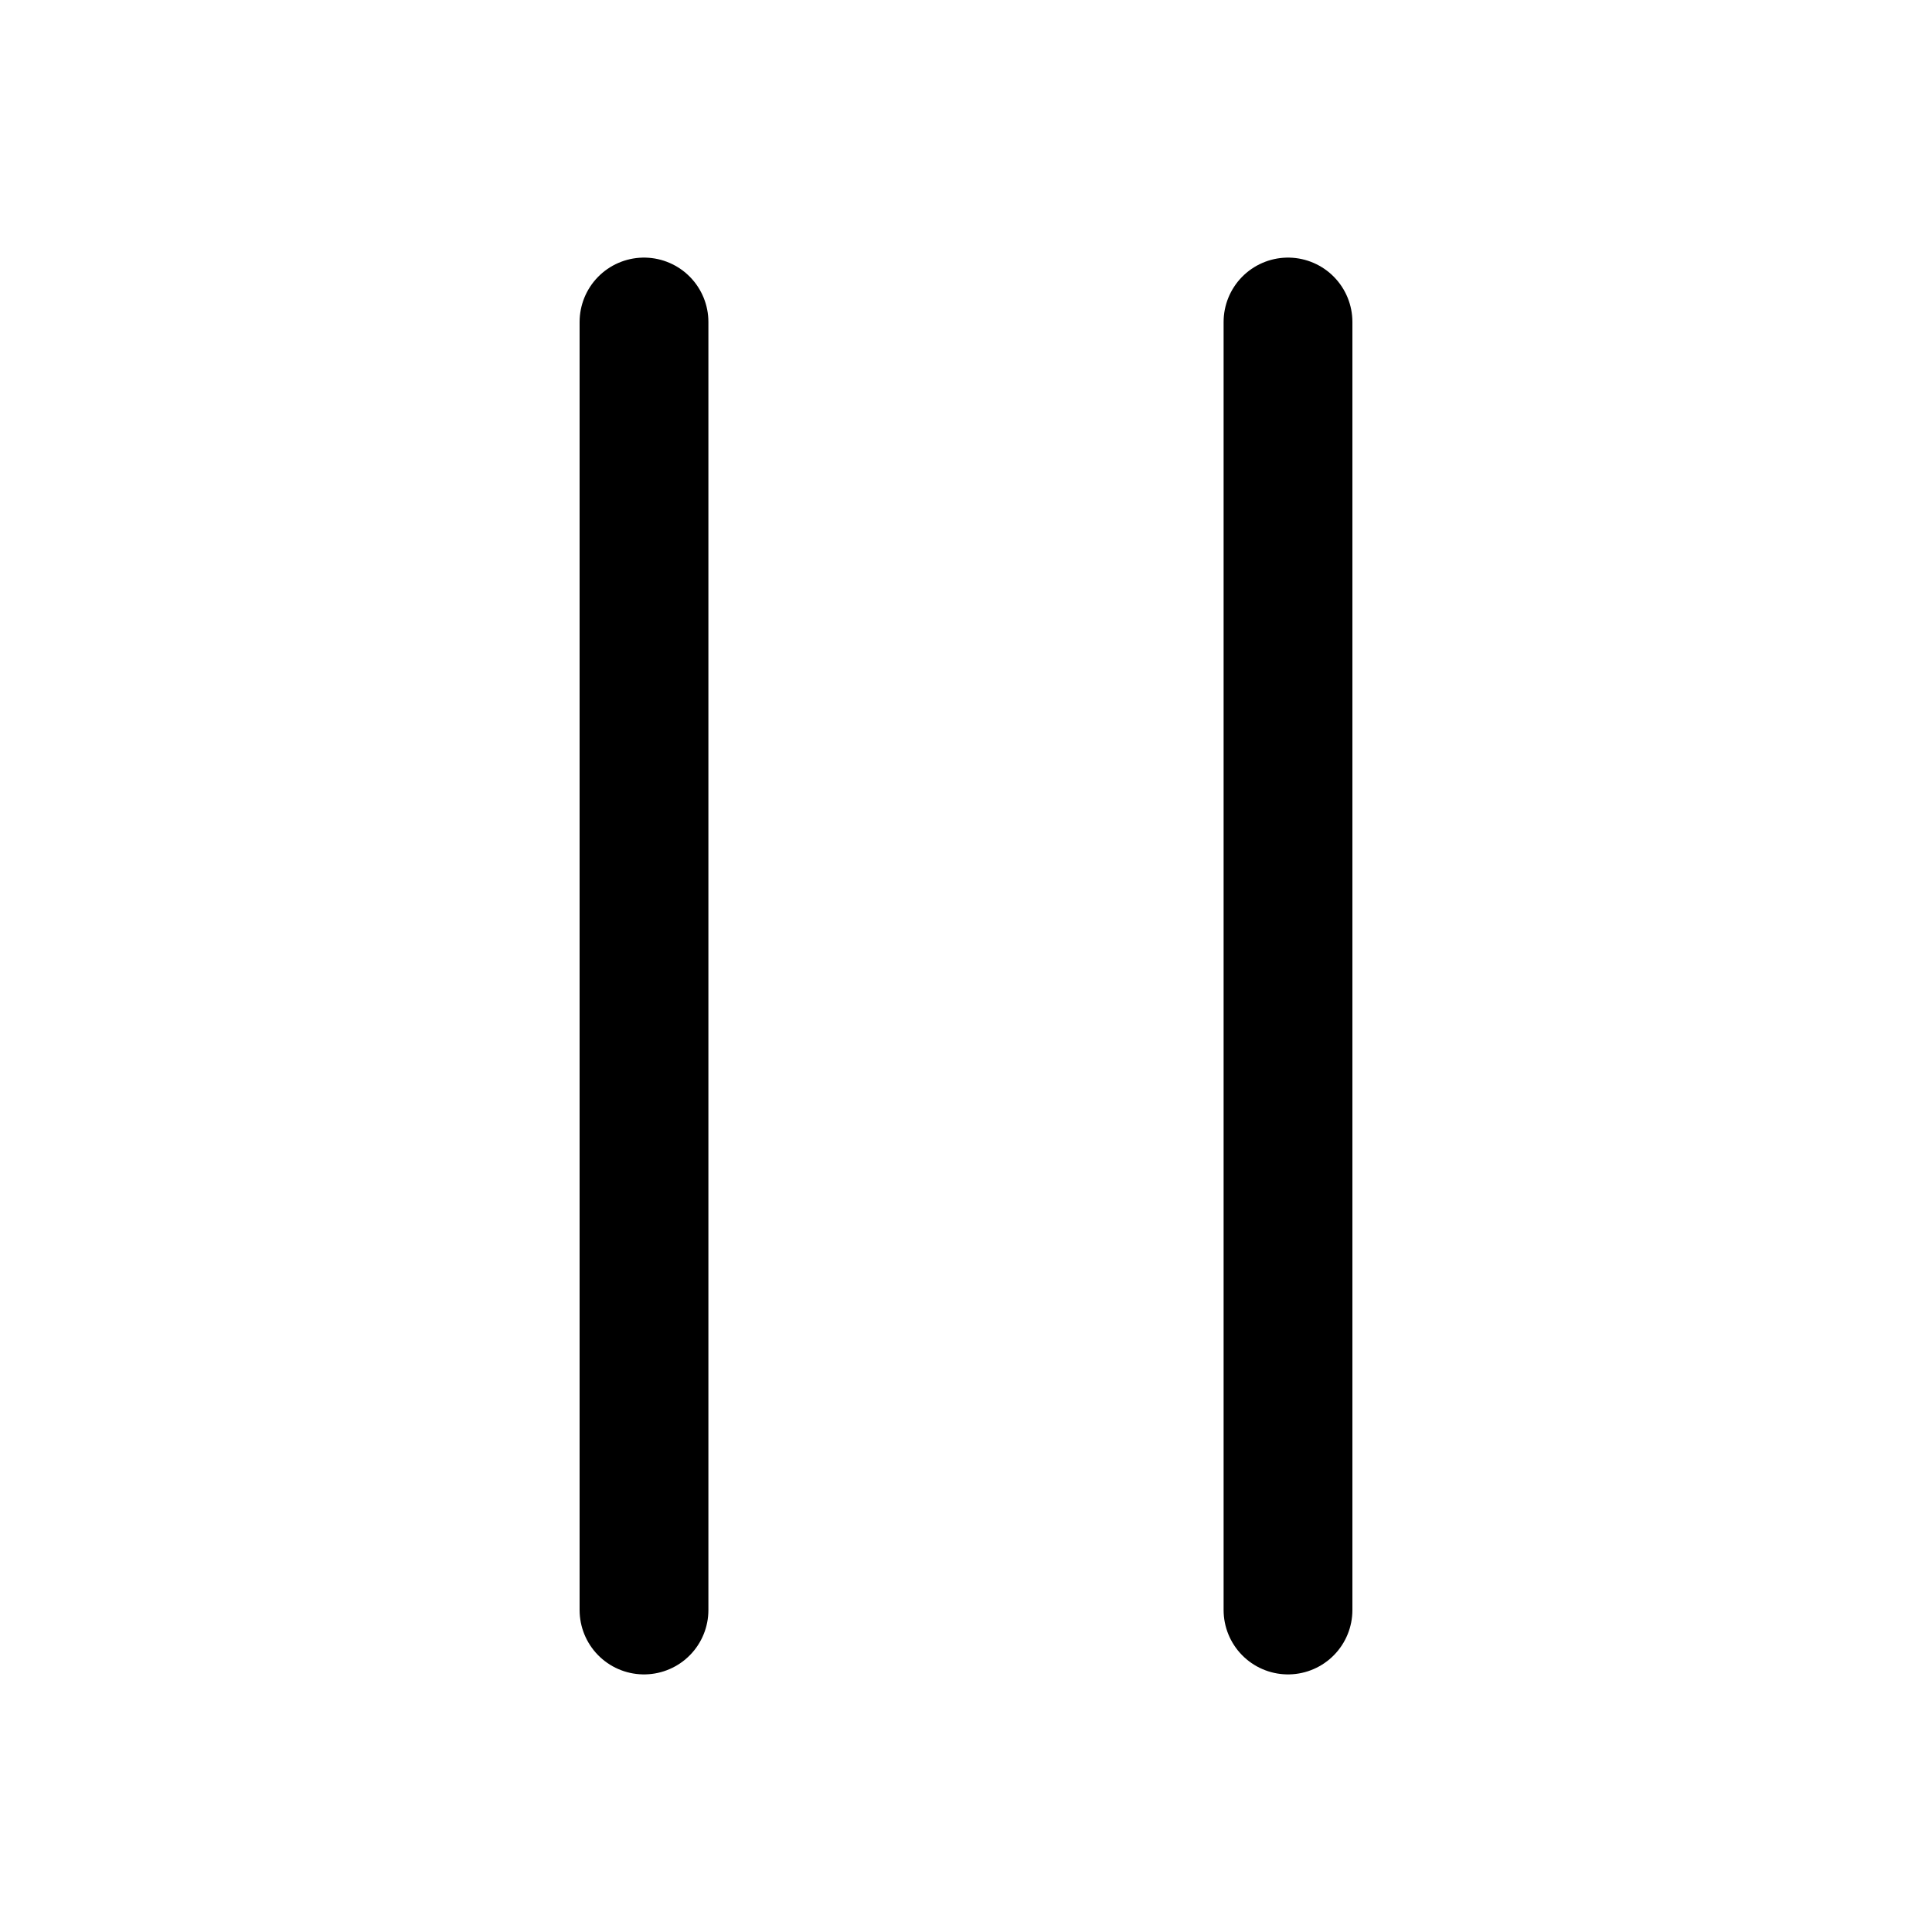
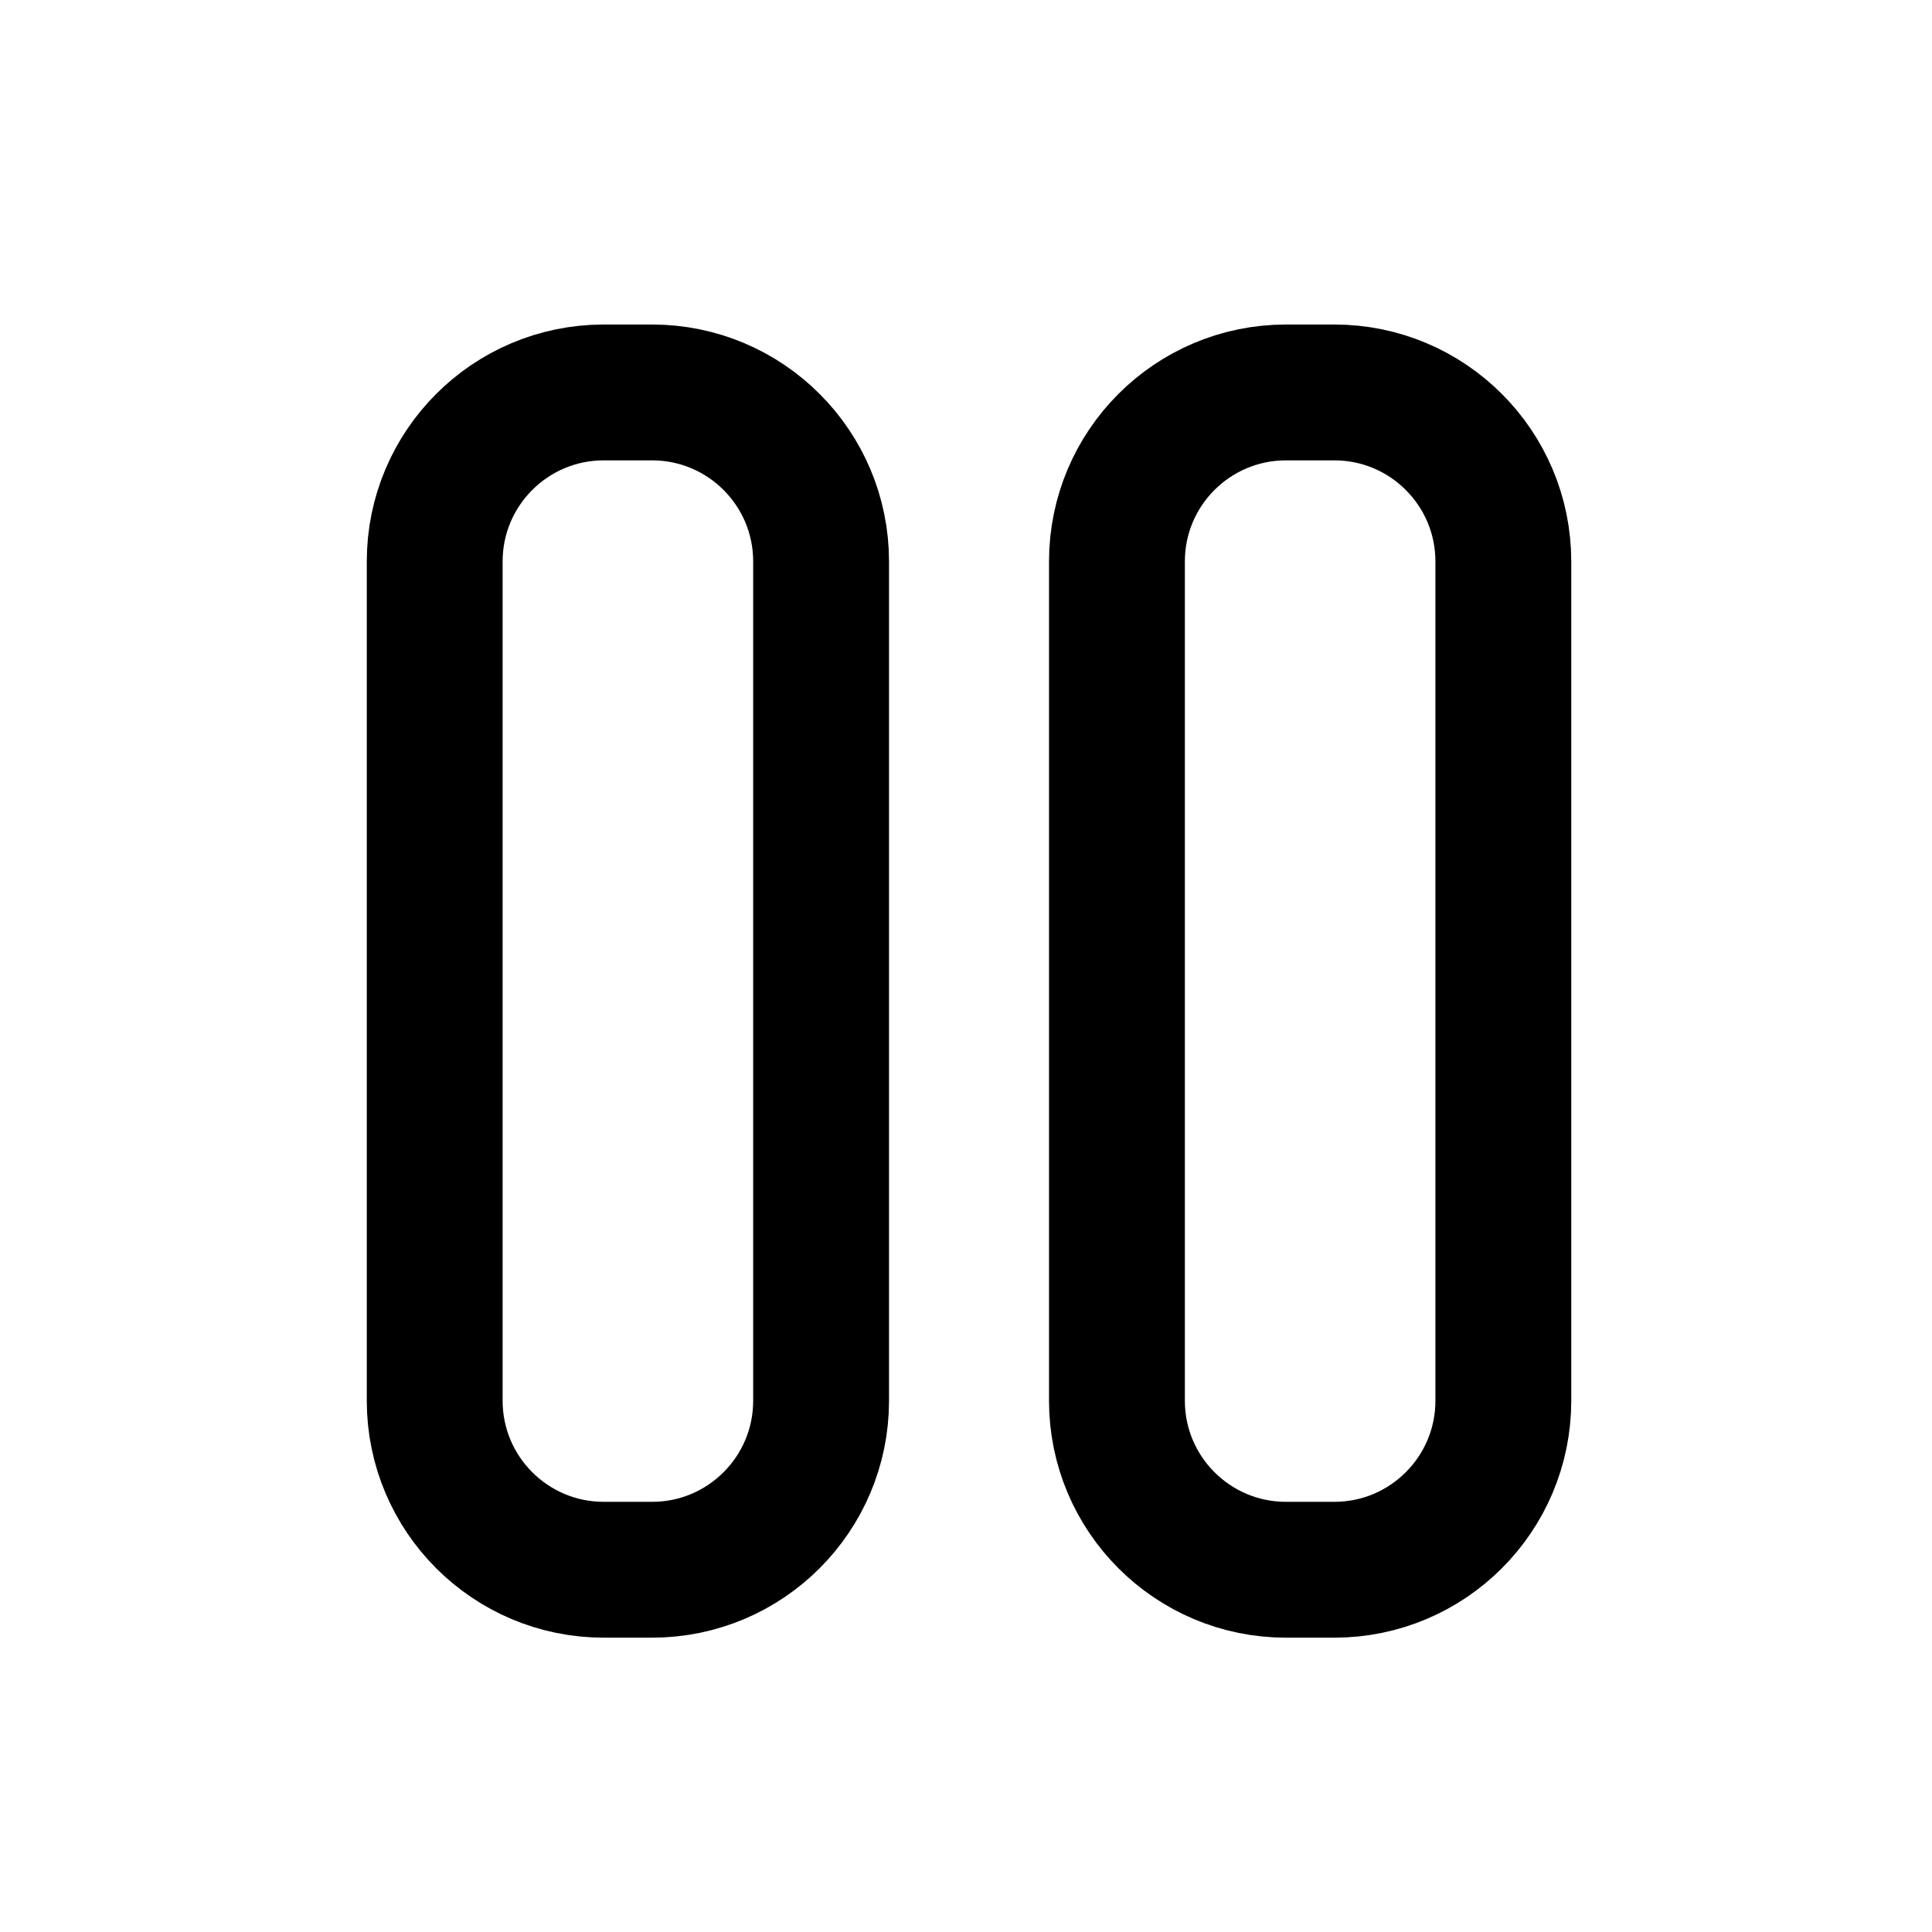
- <svg xmlns="http://www.w3.org/2000/svg" width="24" height="24" viewBox="0 0 24 24" fill="none" stroke="#000" stroke-width="1.6" stroke-linecap="round" stroke-linejoin="round">
-   <path d="M8 4v16M16 4v16" />
+ <svg xmlns="http://www.w3.org/2000/svg" width="32" height="32" viewBox="0 0 32 32" fill="none" stroke="#000" stroke-width="2.25" stroke-linecap="round" stroke-linejoin="round">
+   <rect x="7.2" y="6.5" width="6.4" height="19.5" rx="2.8" />
+   <rect x="18.5" y="6.5" width="6.4" height="19.5" rx="2.8" />
</svg>
